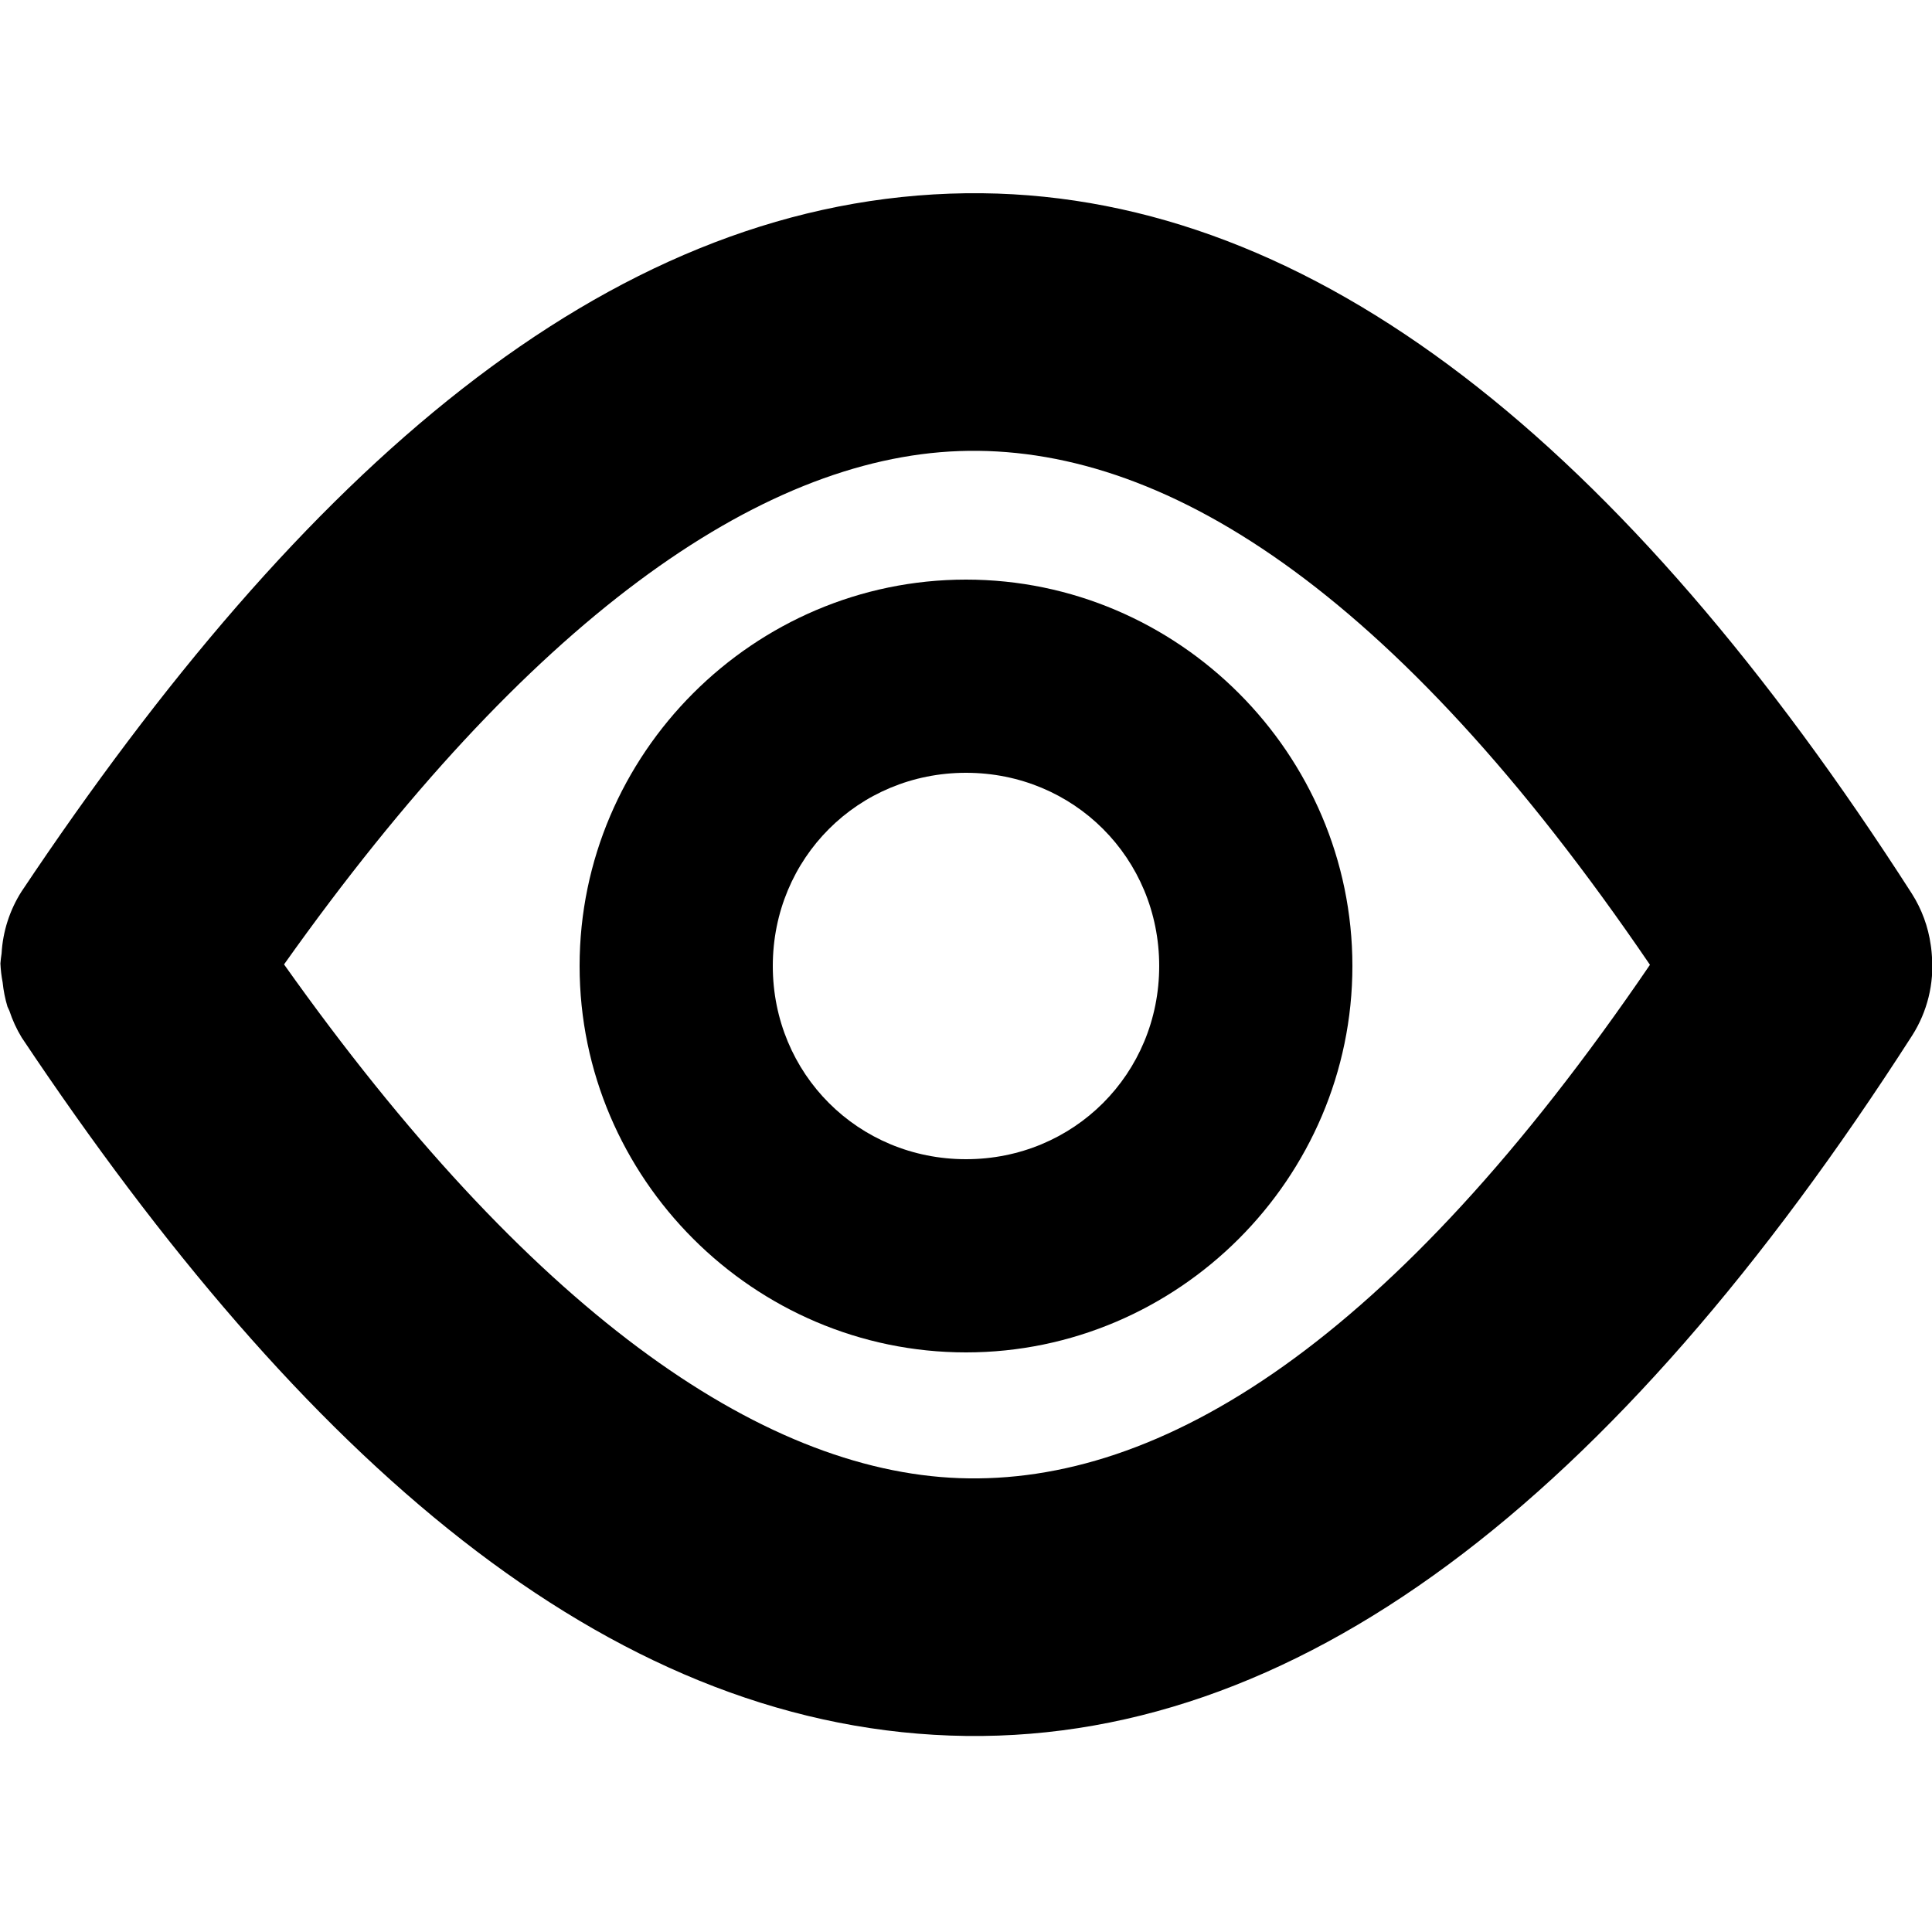
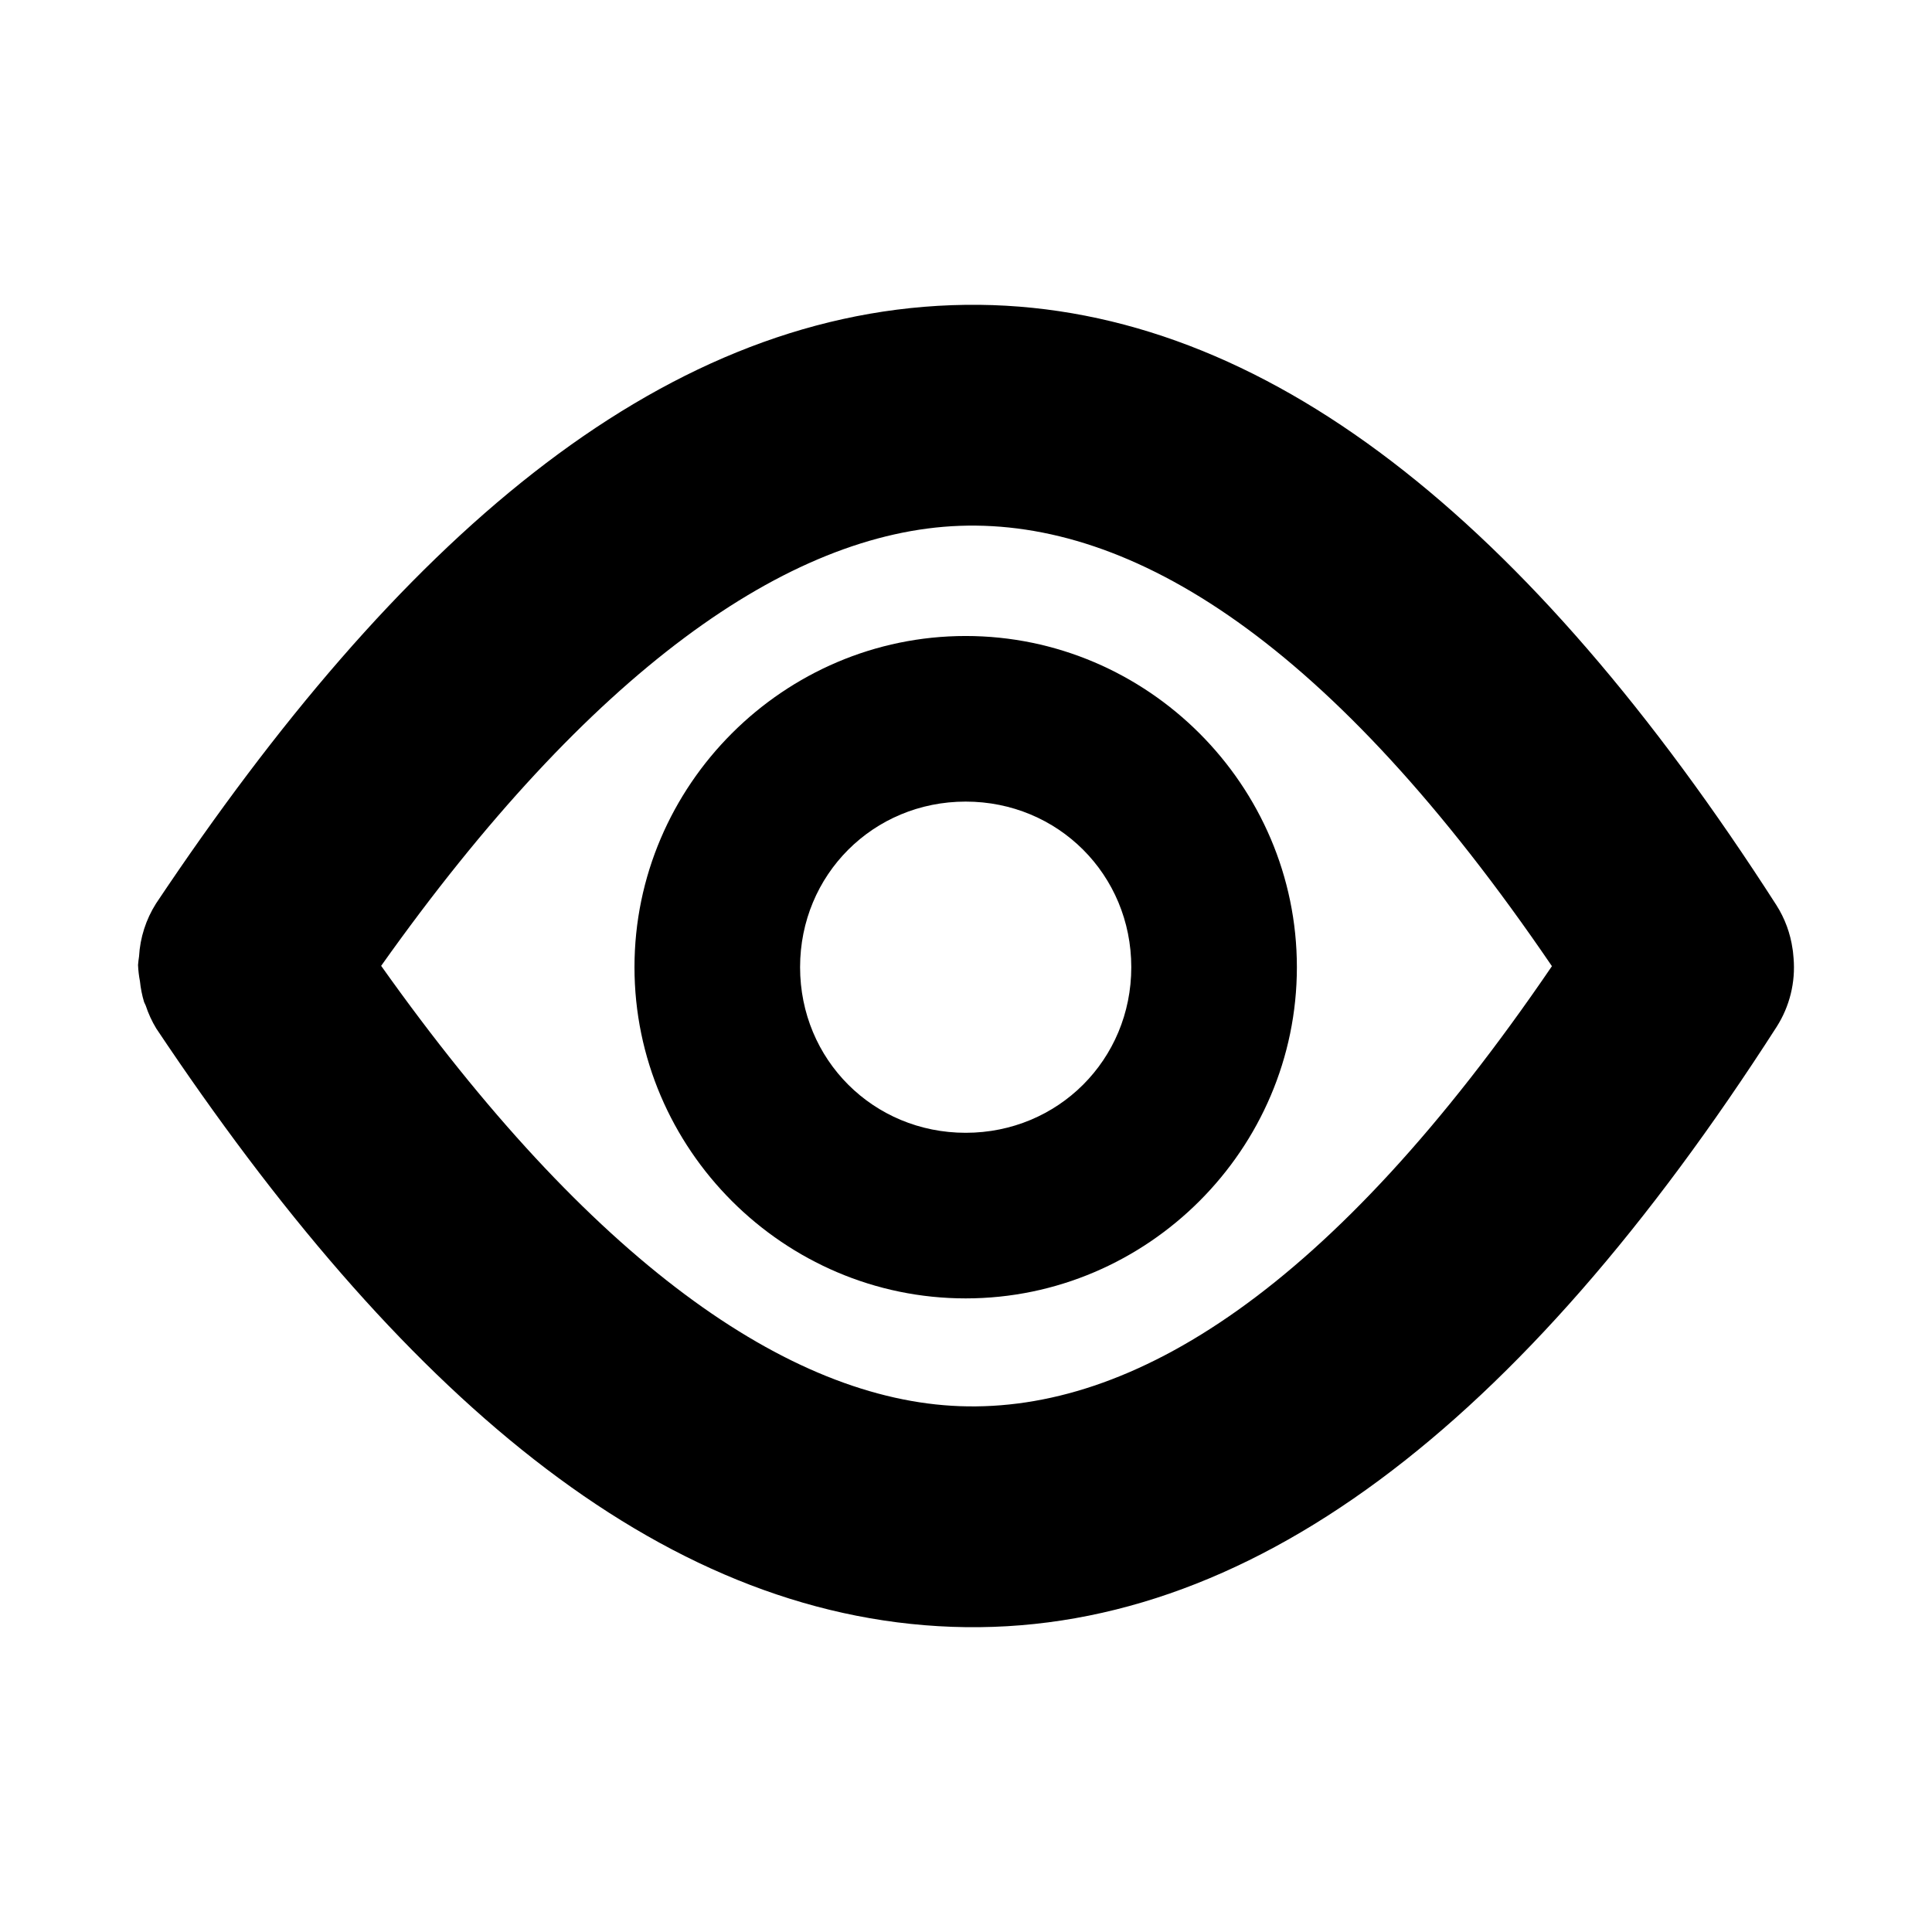
- <svg xmlns="http://www.w3.org/2000/svg" viewBox="0 0 600 600" version="1.1" id="svg9724" width="600" height="600">
+ <svg xmlns="http://www.w3.org/2000/svg" viewBox="0 0 700 700" version="1.1" id="svg9724" width="700" height="700">
  <defs id="defs9728" />
-   <path id="path401" style="color:#000000;fill:#000000;stroke-linecap:round;-inkscape-stroke:none" d="M 304.973 60.012 C 301.643 59.975 298.306 60.018 294.961 60.139 C 187.931 64.004 94.224 145.76 6.65 276.922 A 40 40 0 0 0 0.492 296.113 A 40 40 0 0 0 0.127 299.211 A 40 40 0 0 0 0.822 305.1 A 40 40 0 0 0 2.322 312.629 A 40 40 0 0 0 2.926 313.939 A 40 40 0 0 0 6.734 322.211 C 94.308 453.372 188.013 535.13 295.043 538.996 C 402.073 542.862 501.151 465.955 593.824 321.611 A 40 40 0 0 0 599.959 296.713 A 40 40 0 0 0 599.732 294.32 A 40 40 0 0 0 599.609 293.486 A 40 40 0 0 0 593.742 277.523 C 503.965 137.691 408.178 61.145 304.973 60.012 z M 297.848 140.086 C 360.459 137.825 432.327 182.038 512.408 299.629 C 432.36 417.13 360.519 461.309 297.93 459.049 C 235.761 456.803 163.965 406.291 88.213 299.508 C 163.935 192.804 235.701 142.331 297.848 140.086 z " />
-   <path style="color:#000000;fill:#000000;stroke-linecap:round;stroke-linejoin:round;-inkscape-stroke:none;paint-order:stroke fill markers" d="m 300,180 c -65.919,0 -120,54.081 -120,120 0,65.919 54.081,120 120,120 65.919,0 120,-54.081 120,-120 0,-65.919 -54.081,-120 -120,-120 z m 0,60 c 33.492,0 60,26.508 60,60 0,33.492 -26.508,60 -60,60 -33.492,0 -60,-26.508 -60,-60 0,-33.492 26.508,-60 60,-60 z" id="path1081" />
+   <g id="g1" transform="translate(49.8853,50.43295)">
+     <path id="path401" style="color:#000000;fill:#000000;stroke-linecap:round;-inkscape-stroke:none" d="m 304.973,60.012 c -3.329,-0.037 -6.667,0.006 -10.012,0.127 C 187.931,64.004 94.224,145.76 6.65,276.922 a 40,40 0 0 0 -6.158,19.191 40,40 0 0 0 -0.365,3.098 40,40 0 0 0 0.695,5.889 40,40 0 0 0 1.5,7.529 40,40 0 0 0 0.604,1.311 40,40 0 0 0 3.809,8.271 C 94.308,453.372 188.013,535.13 295.043,538.996 402.073,542.862 501.151,465.955 593.824,321.611 a 40,40 0 0 0 6.135,-24.898 40,40 0 0 0 -0.227,-2.393 40,40 0 0 0 -0.123,-0.834 40,40 0 0 0 -5.867,-15.963 C 503.965,137.691 408.178,61.145 304.973,60.012 Z m -7.125,80.074 C 360.459,137.825 432.327,182.038 512.408,299.629 432.36,417.13 360.519,461.309 297.93,459.049 235.761,456.803 163.965,406.291 88.213,299.508 163.935,192.804 235.701,142.331 297.848,140.086 Z" />
+     <path style="color:#000000;fill:#000000;stroke-linecap:round;stroke-linejoin:round;-inkscape-stroke:none;paint-order:stroke fill markers" d="m 300,180 c -65.919,0 -120,54.081 -120,120 0,65.919 54.081,120 120,120 65.919,0 120,-54.081 120,-120 0,-65.919 -54.081,-120 -120,-120 z m 0,60 c 33.492,0 60,26.508 60,60 0,33.492 -26.508,60 -60,60 -33.492,0 -60,-26.508 -60,-60 0,-33.492 26.508,-60 60,-60 z" id="path1081" />
+   </g>
</svg>
